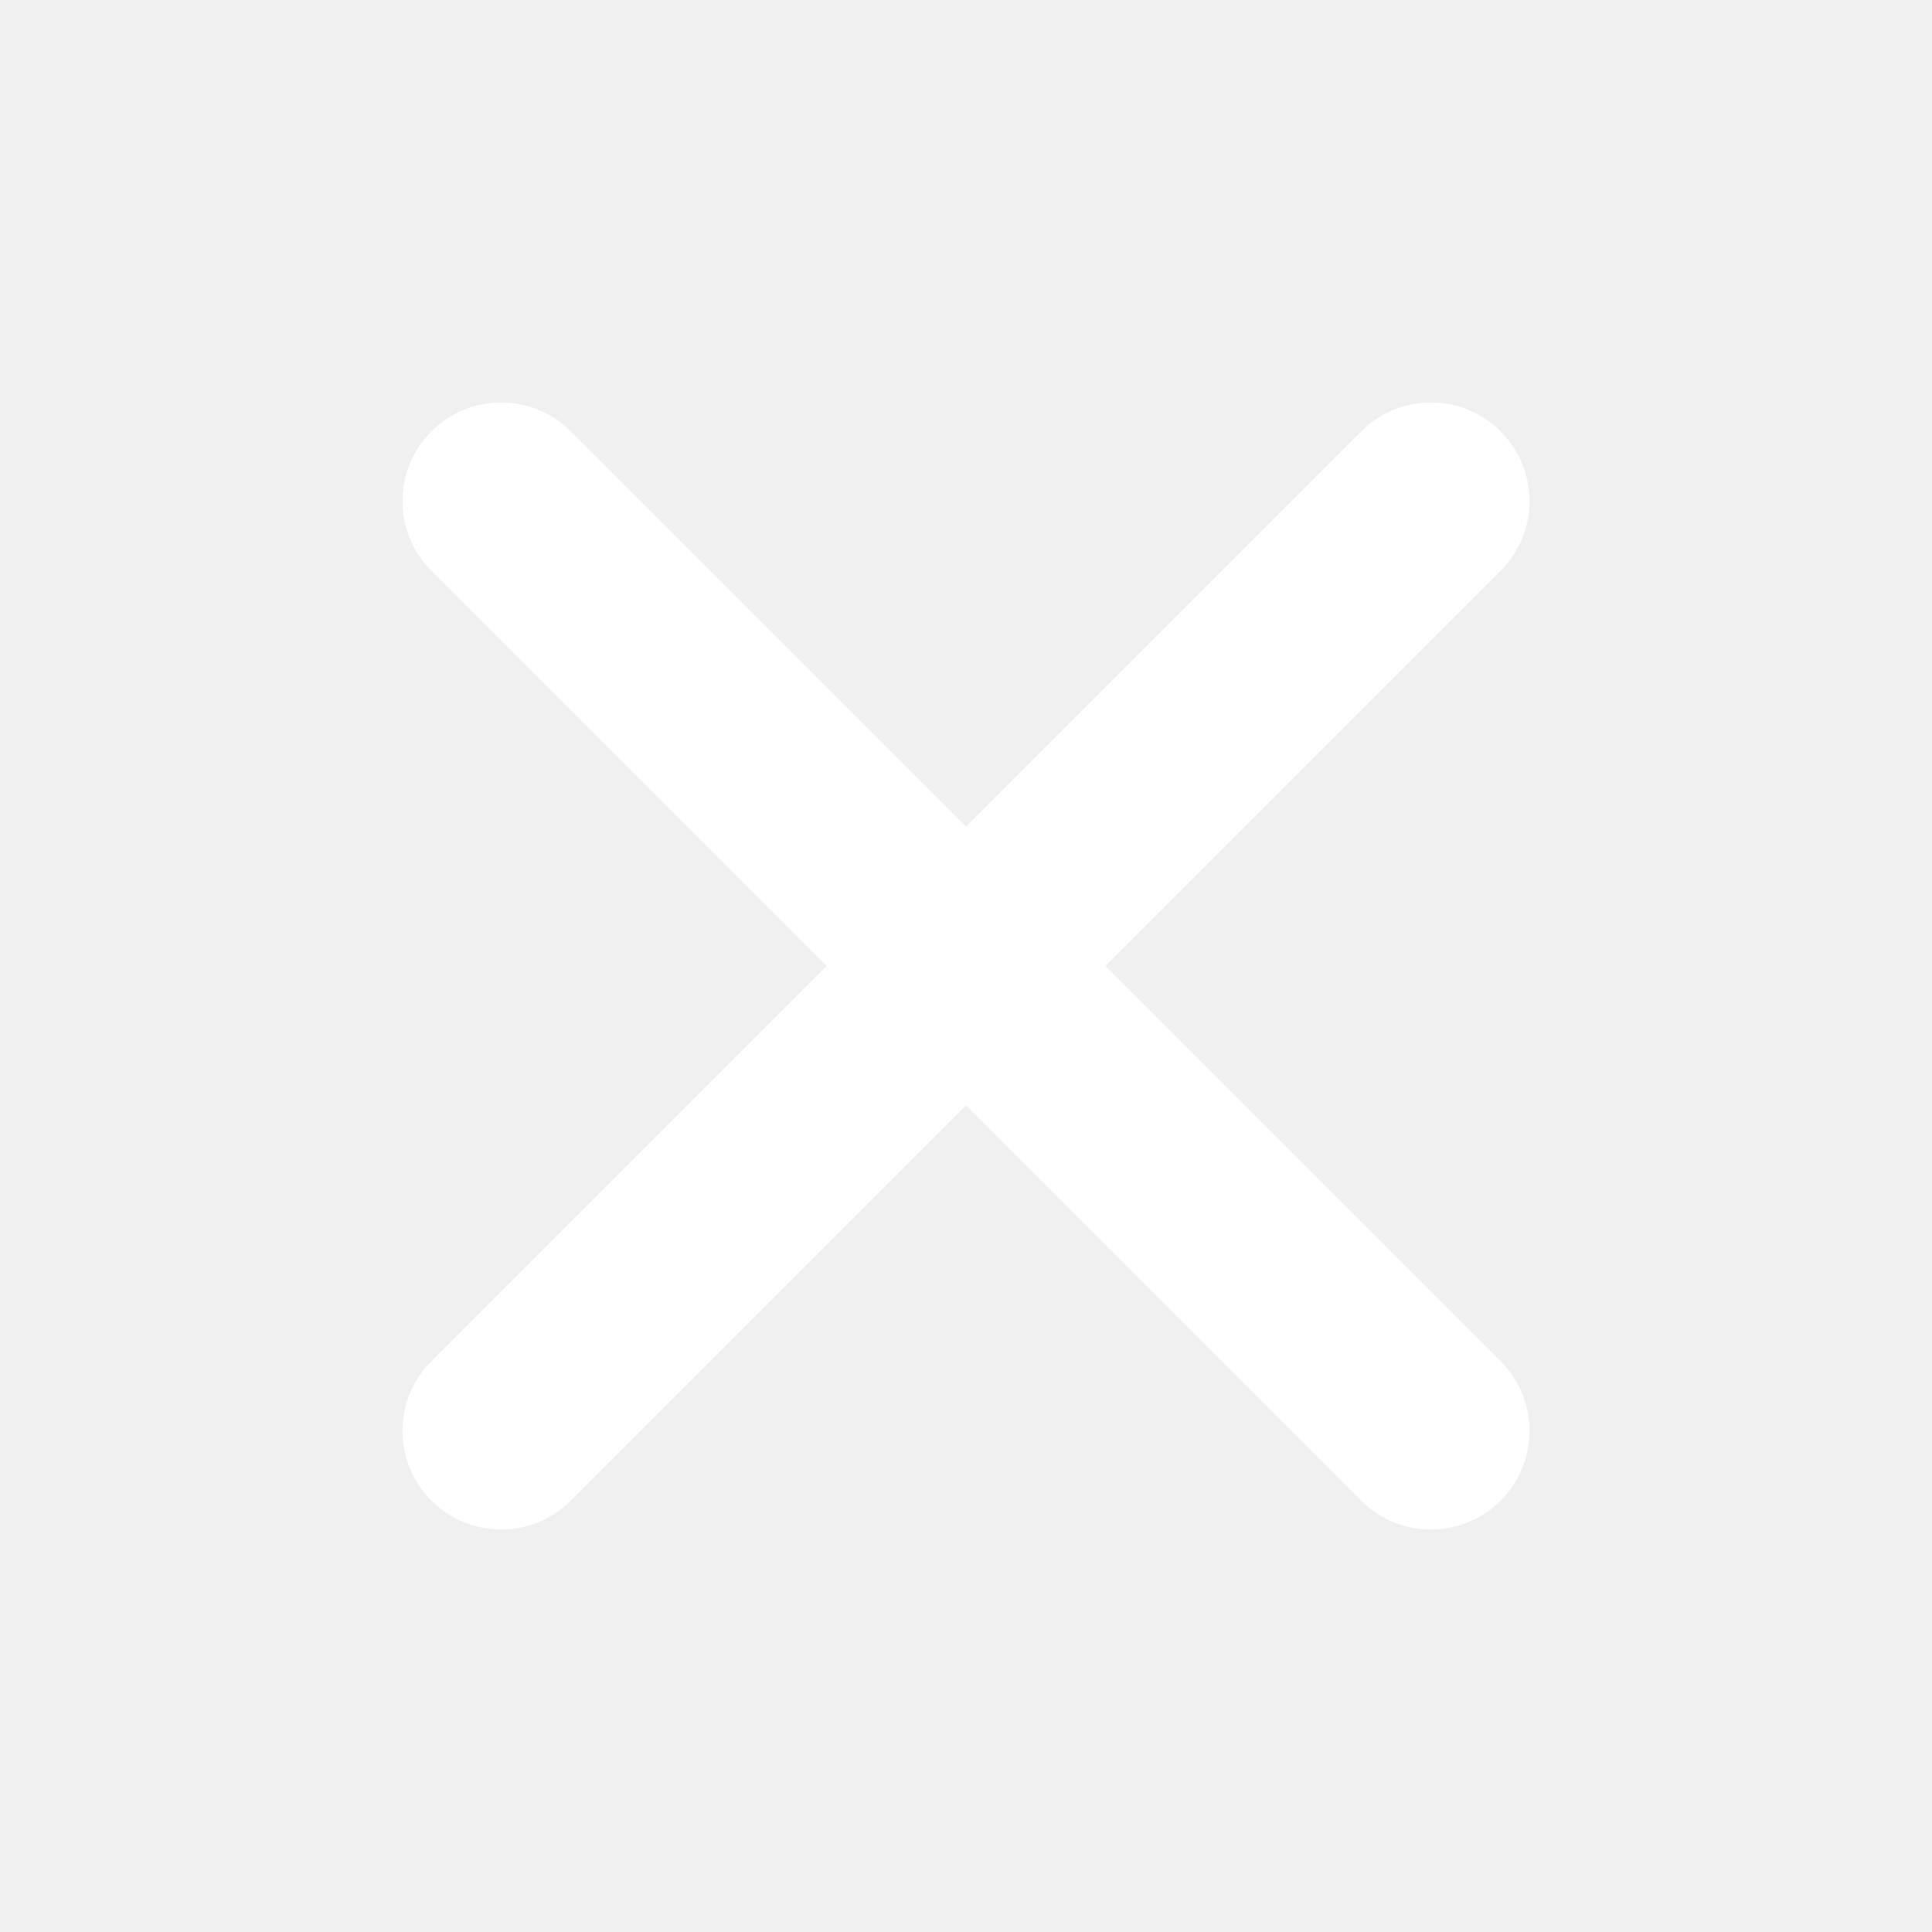
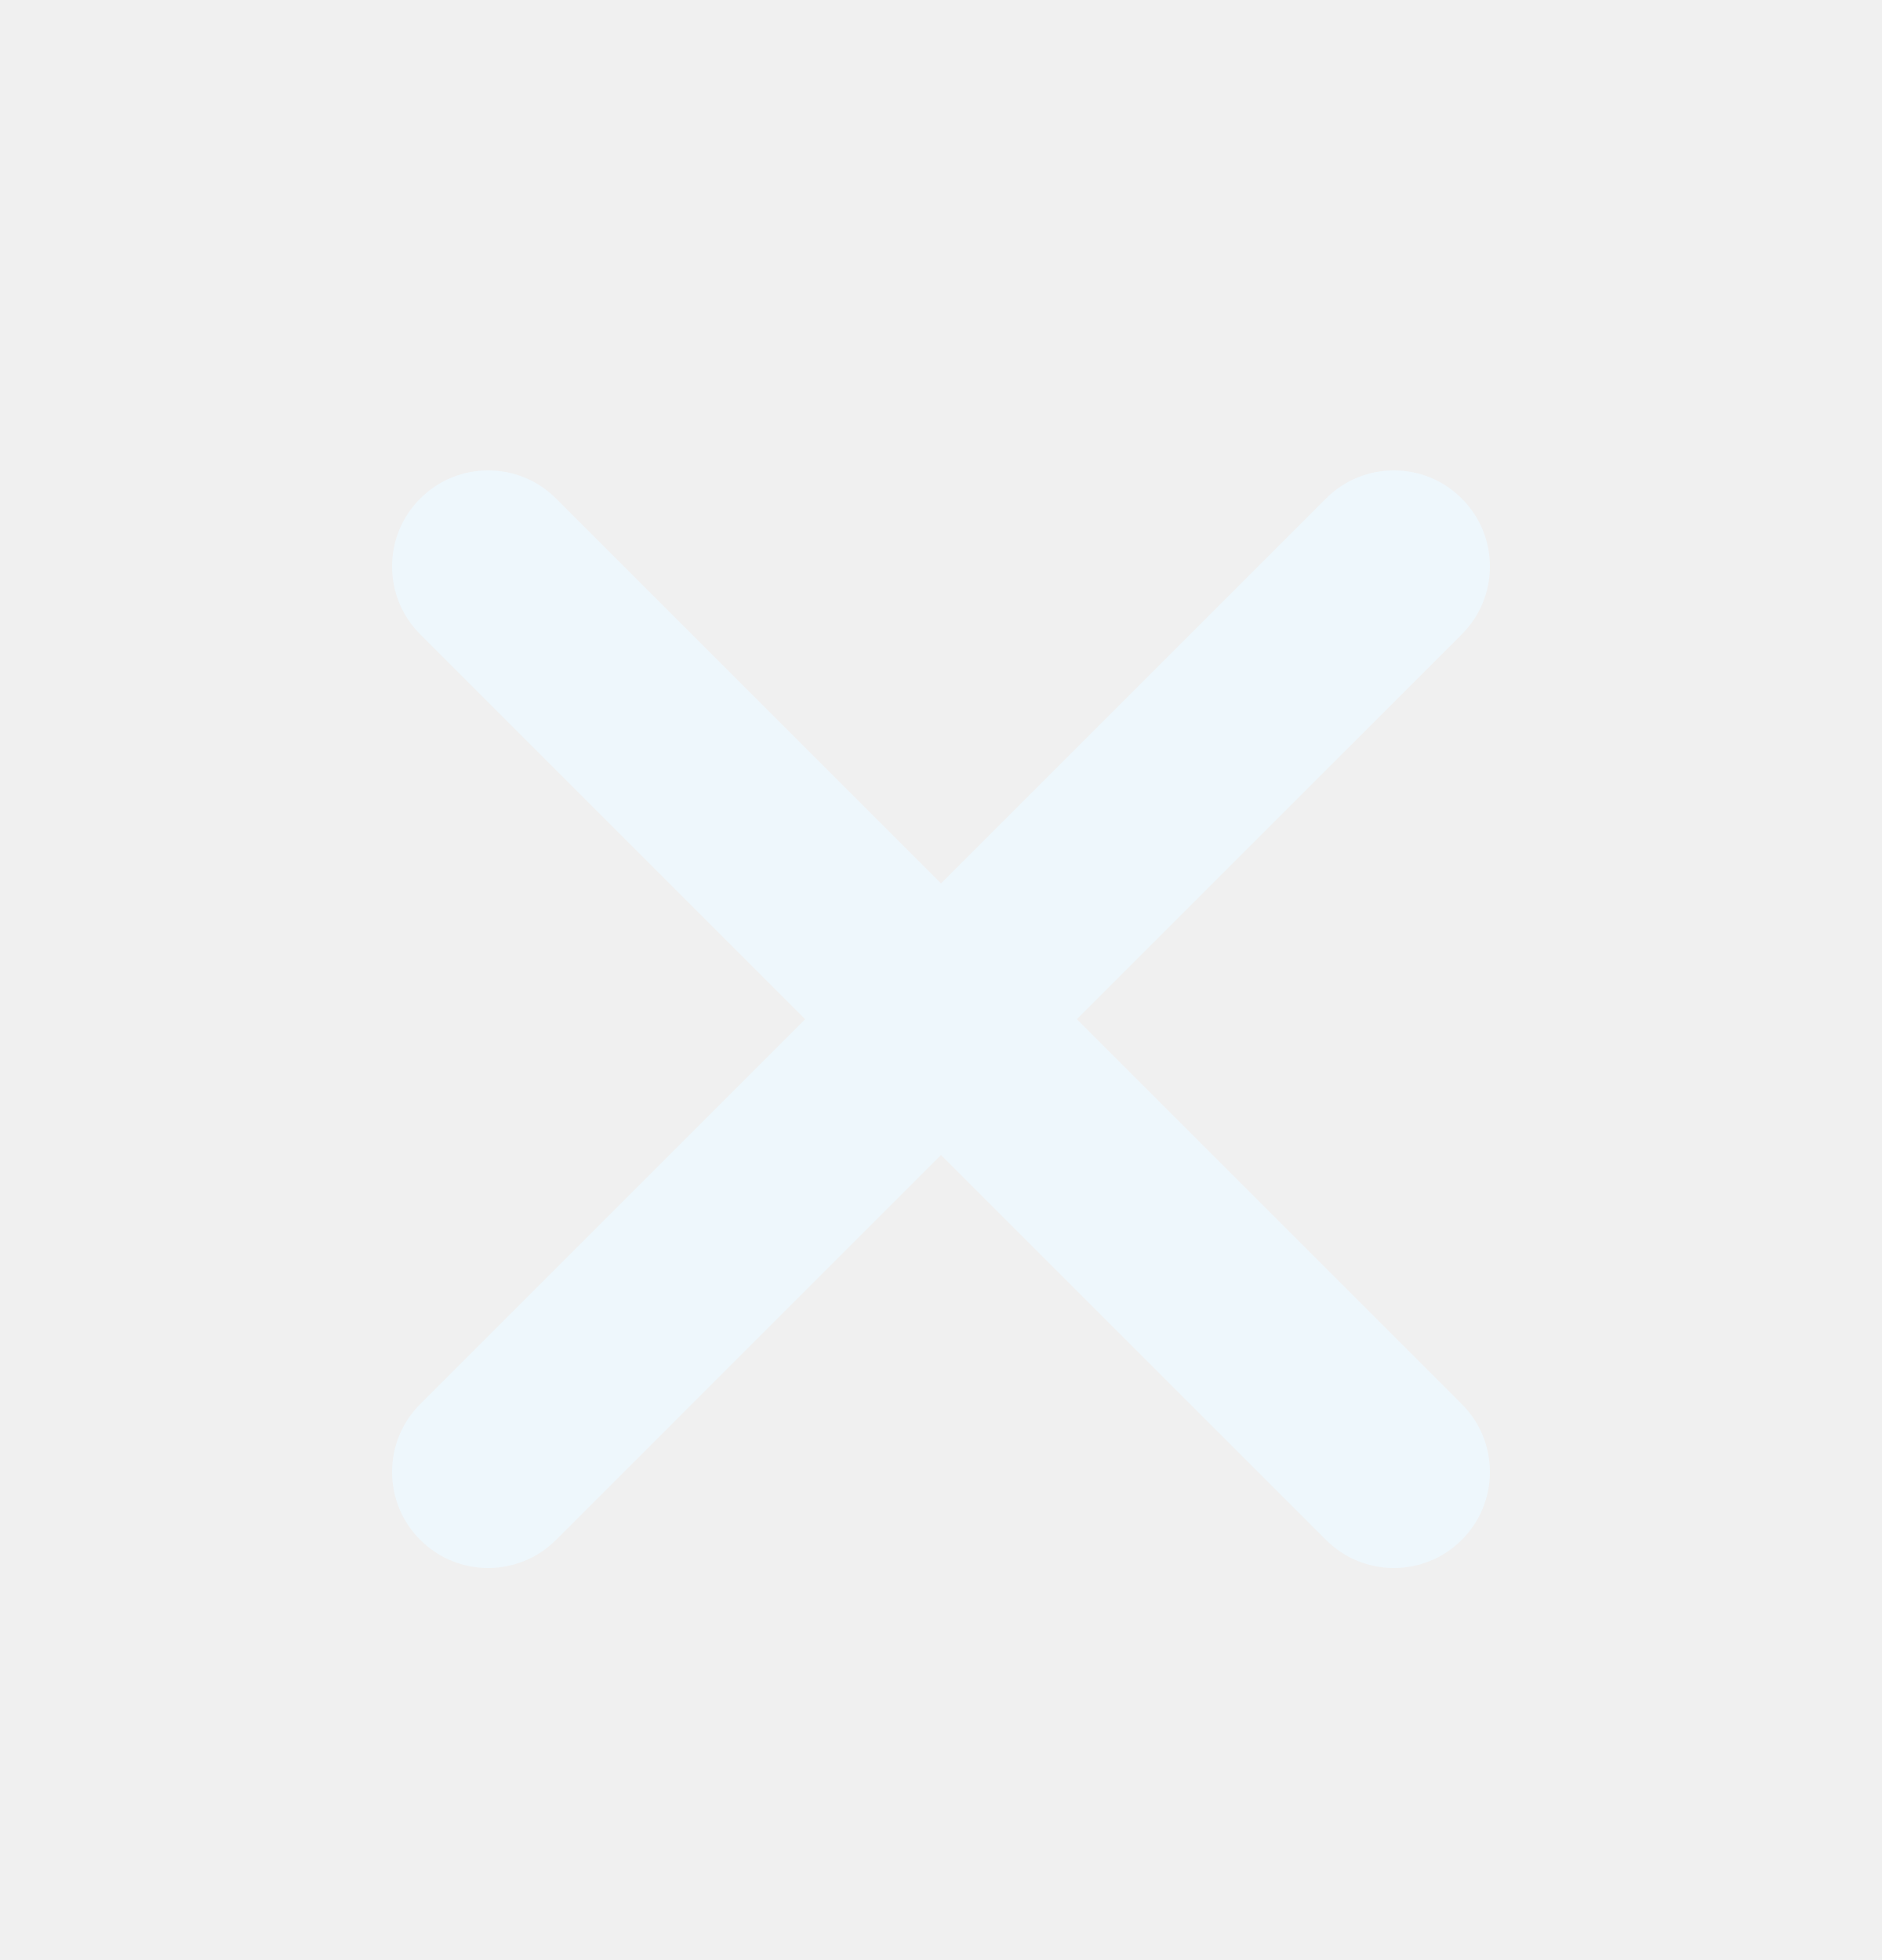
- <svg xmlns="http://www.w3.org/2000/svg" width="24" height="24" viewBox="0 0 24 24" fill="none">
-   <path d="M18.641 7.091C19.12 6.613 19.12 5.837 18.641 5.359C18.163 4.88 17.387 4.88 16.909 5.359L12 10.268L7.091 5.359C6.613 4.88 5.837 4.88 5.359 5.359C4.88 5.837 4.88 6.613 5.359 7.091L10.268 12L5.359 16.909C4.88 17.387 4.88 18.163 5.359 18.641C5.837 19.12 6.613 19.12 7.091 18.641L12 13.732L16.909 18.641C17.387 19.12 18.163 19.12 18.641 18.641C19.12 18.163 19.12 17.387 18.641 16.909L13.732 12L18.641 7.091Z" fill="white" />
+ <svg xmlns="http://www.w3.org/2000/svg" width="24" height="25" viewBox="0 0 24 25" fill="none">
+   <path d="M18.641 8.091C19.12 7.613 19.12 6.837 18.641 6.359C18.163 5.88 17.387 5.88 16.909 6.359L12 11.268L7.091 6.359C6.613 5.88 5.837 5.88 5.359 6.359C4.88 6.837 4.88 7.613 5.359 8.091L10.268 13L5.359 17.909C4.88 18.387 4.88 19.163 5.359 19.641C5.837 20.12 6.613 20.12 7.091 19.641L12 14.732L16.909 19.641C17.387 20.12 18.163 20.12 18.641 19.641C19.12 19.163 19.12 18.387 18.641 17.909L13.732 13L18.641 8.091Z" fill="#EEF7FC" />
</svg>
